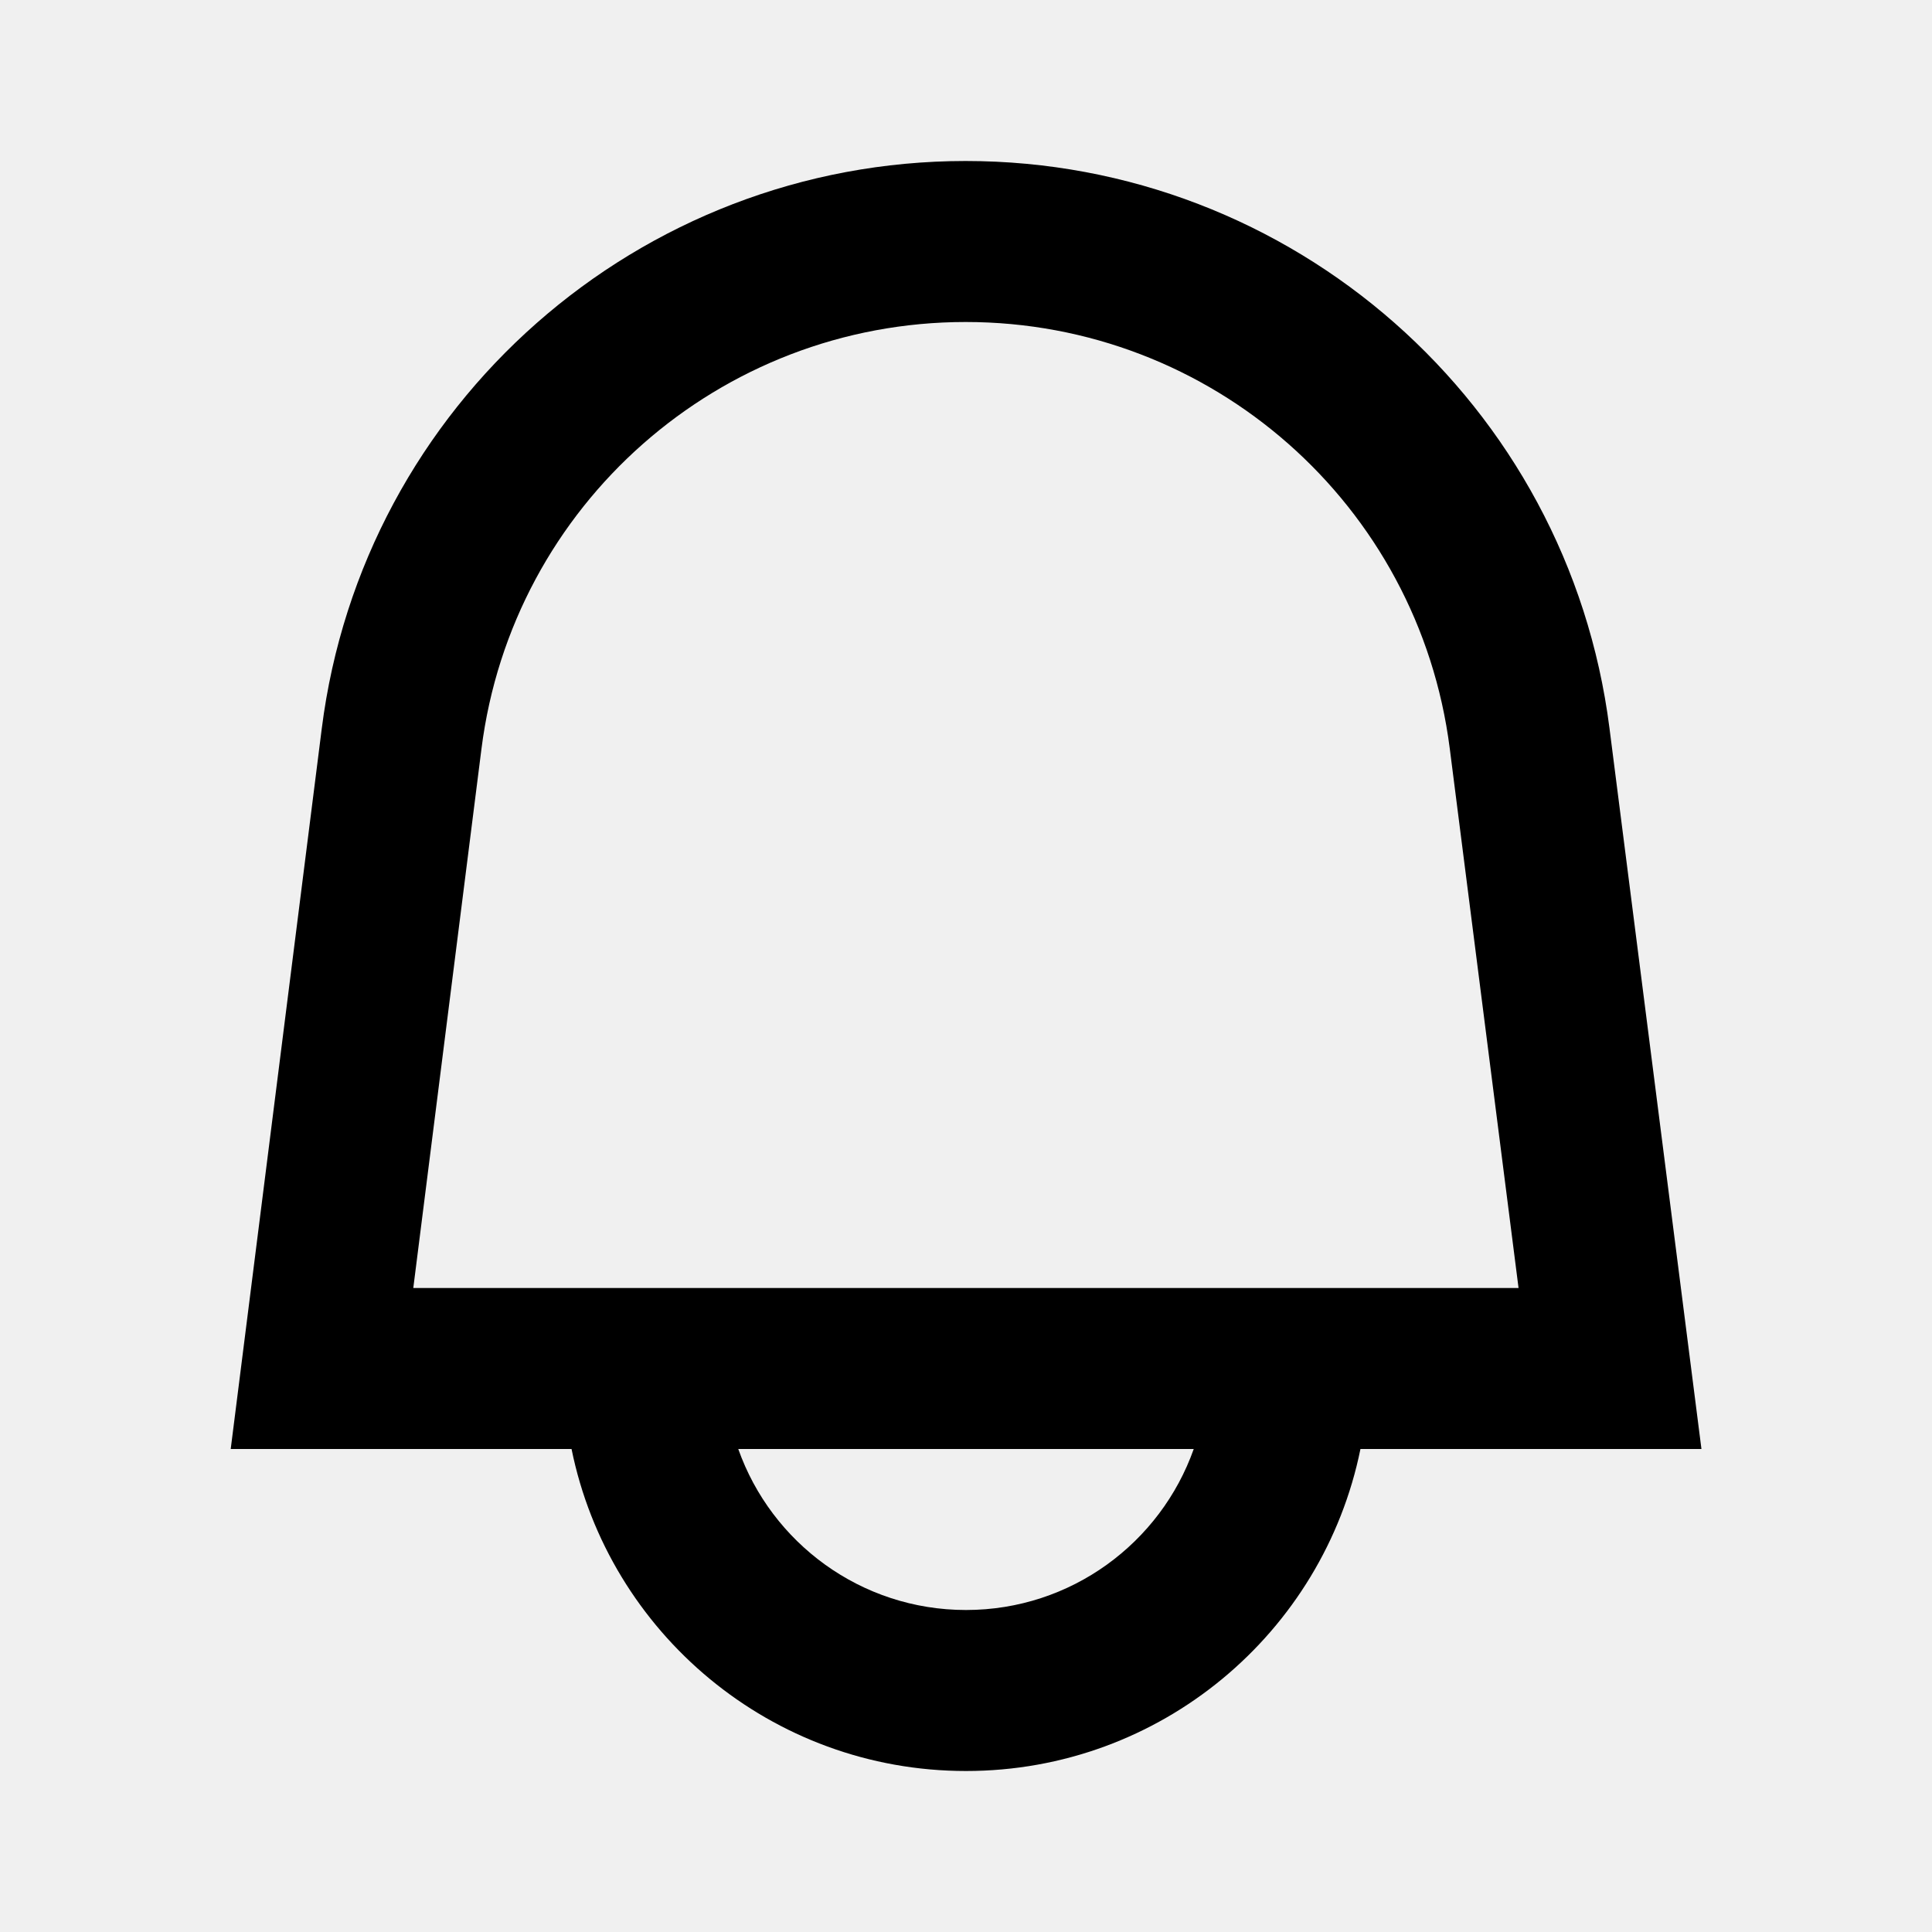
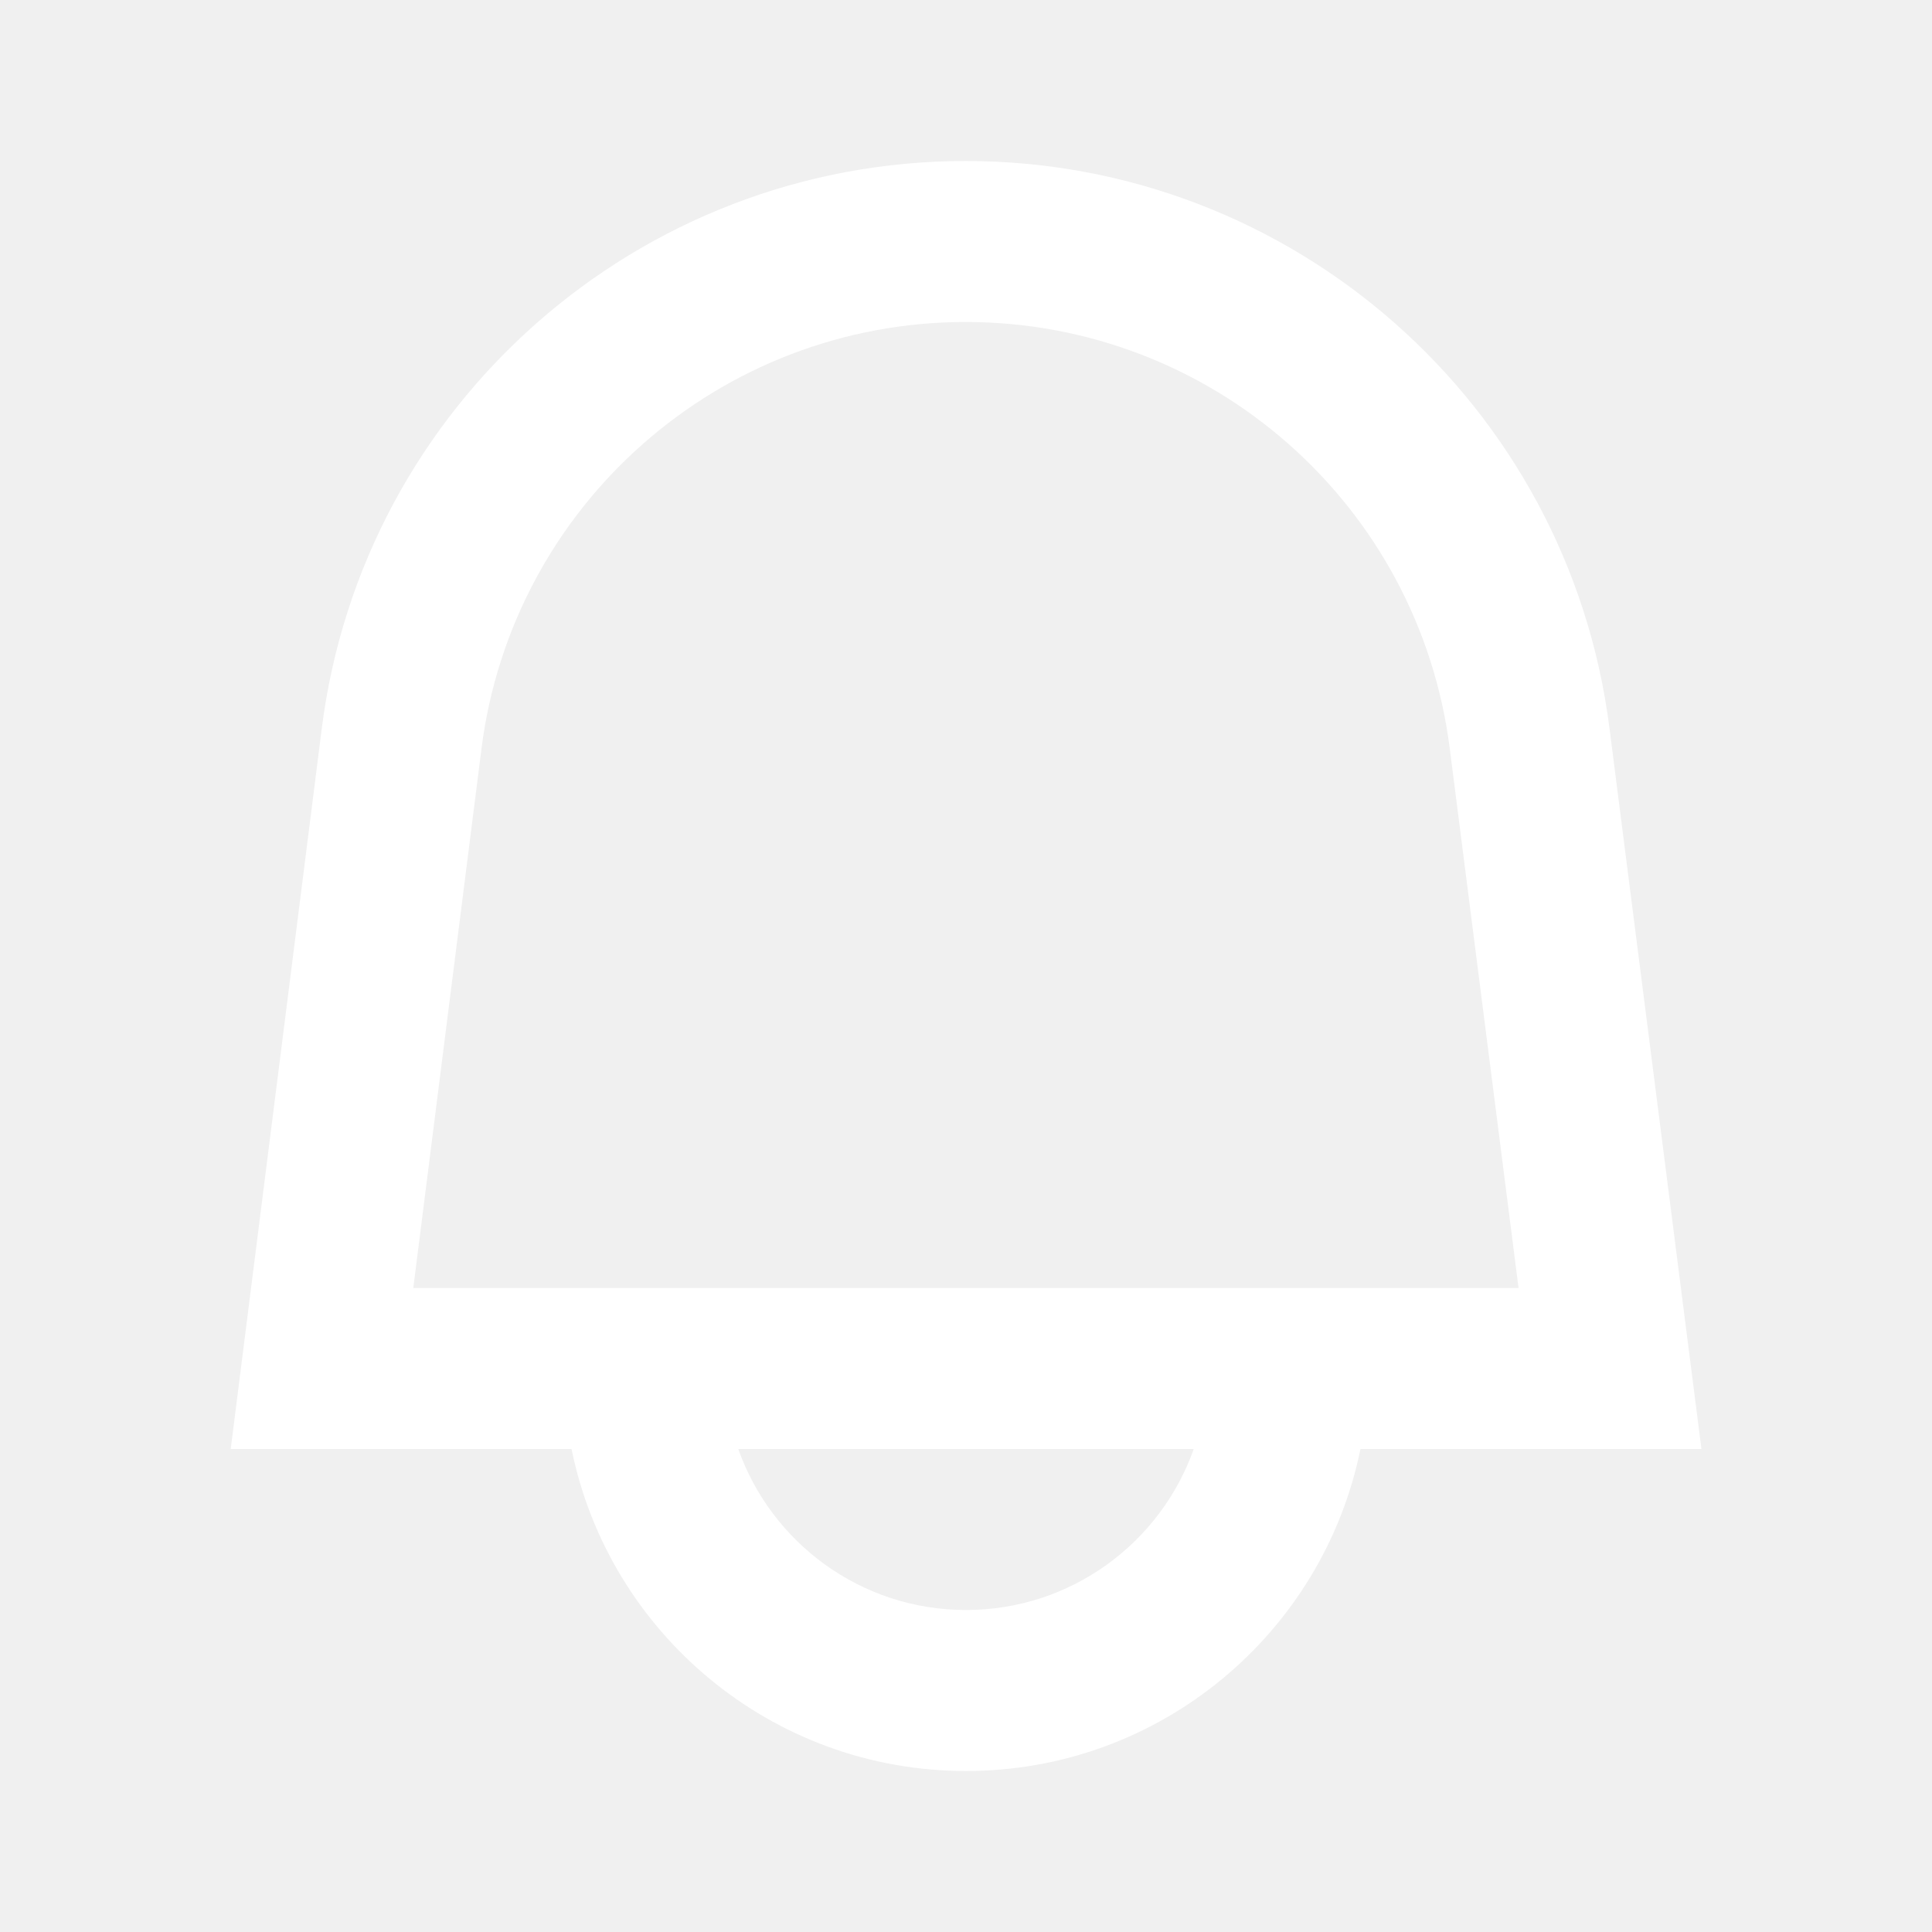
<svg xmlns="http://www.w3.org/2000/svg" viewBox="0 0 24 24" aria-hidden="true" class="r-1nao33i r-4qtqp9 r-yyyyoo r-lwhw9o r-dnmrzs r-bnwqim r-1plcrui r-lrvibr r-cnnz9e">
  <g>
-     <path d="M19.993 9.042C19.48 5.017 16.054 2 11.996 2s-7.49 3.021-7.999 7.051L2.866 18H7.1c.463 2.282 2.481 4 4.9 4s4.437-1.718 4.9-4h4.236l-1.143-8.958zM12 20c-1.306 0-2.417-.835-2.829-2h5.658c-.412 1.165-1.523 2-2.829 2zm-6.866-4l.847-6.698C6.364 6.272 8.941 4 11.996 4s5.627 2.268 6.013 5.295L18.864 16H5.134z" />
+     <path d="M19.993 9.042C19.48 5.017 16.054 2 11.996 2s-7.49 3.021-7.999 7.051L2.866 18H7.1c.463 2.282 2.481 4 4.9 4s4.437-1.718 4.9-4h4.236l-1.143-8.958zM12 20c-1.306 0-2.417-.835-2.829-2h5.658c-.412 1.165-1.523 2-2.829 2zm-6.866-4l.847-6.698C6.364 6.272 8.941 4 11.996 4s5.627 2.268 6.013 5.295L18.864 16H5.134z" fill="white" />
  </g>
</svg>
